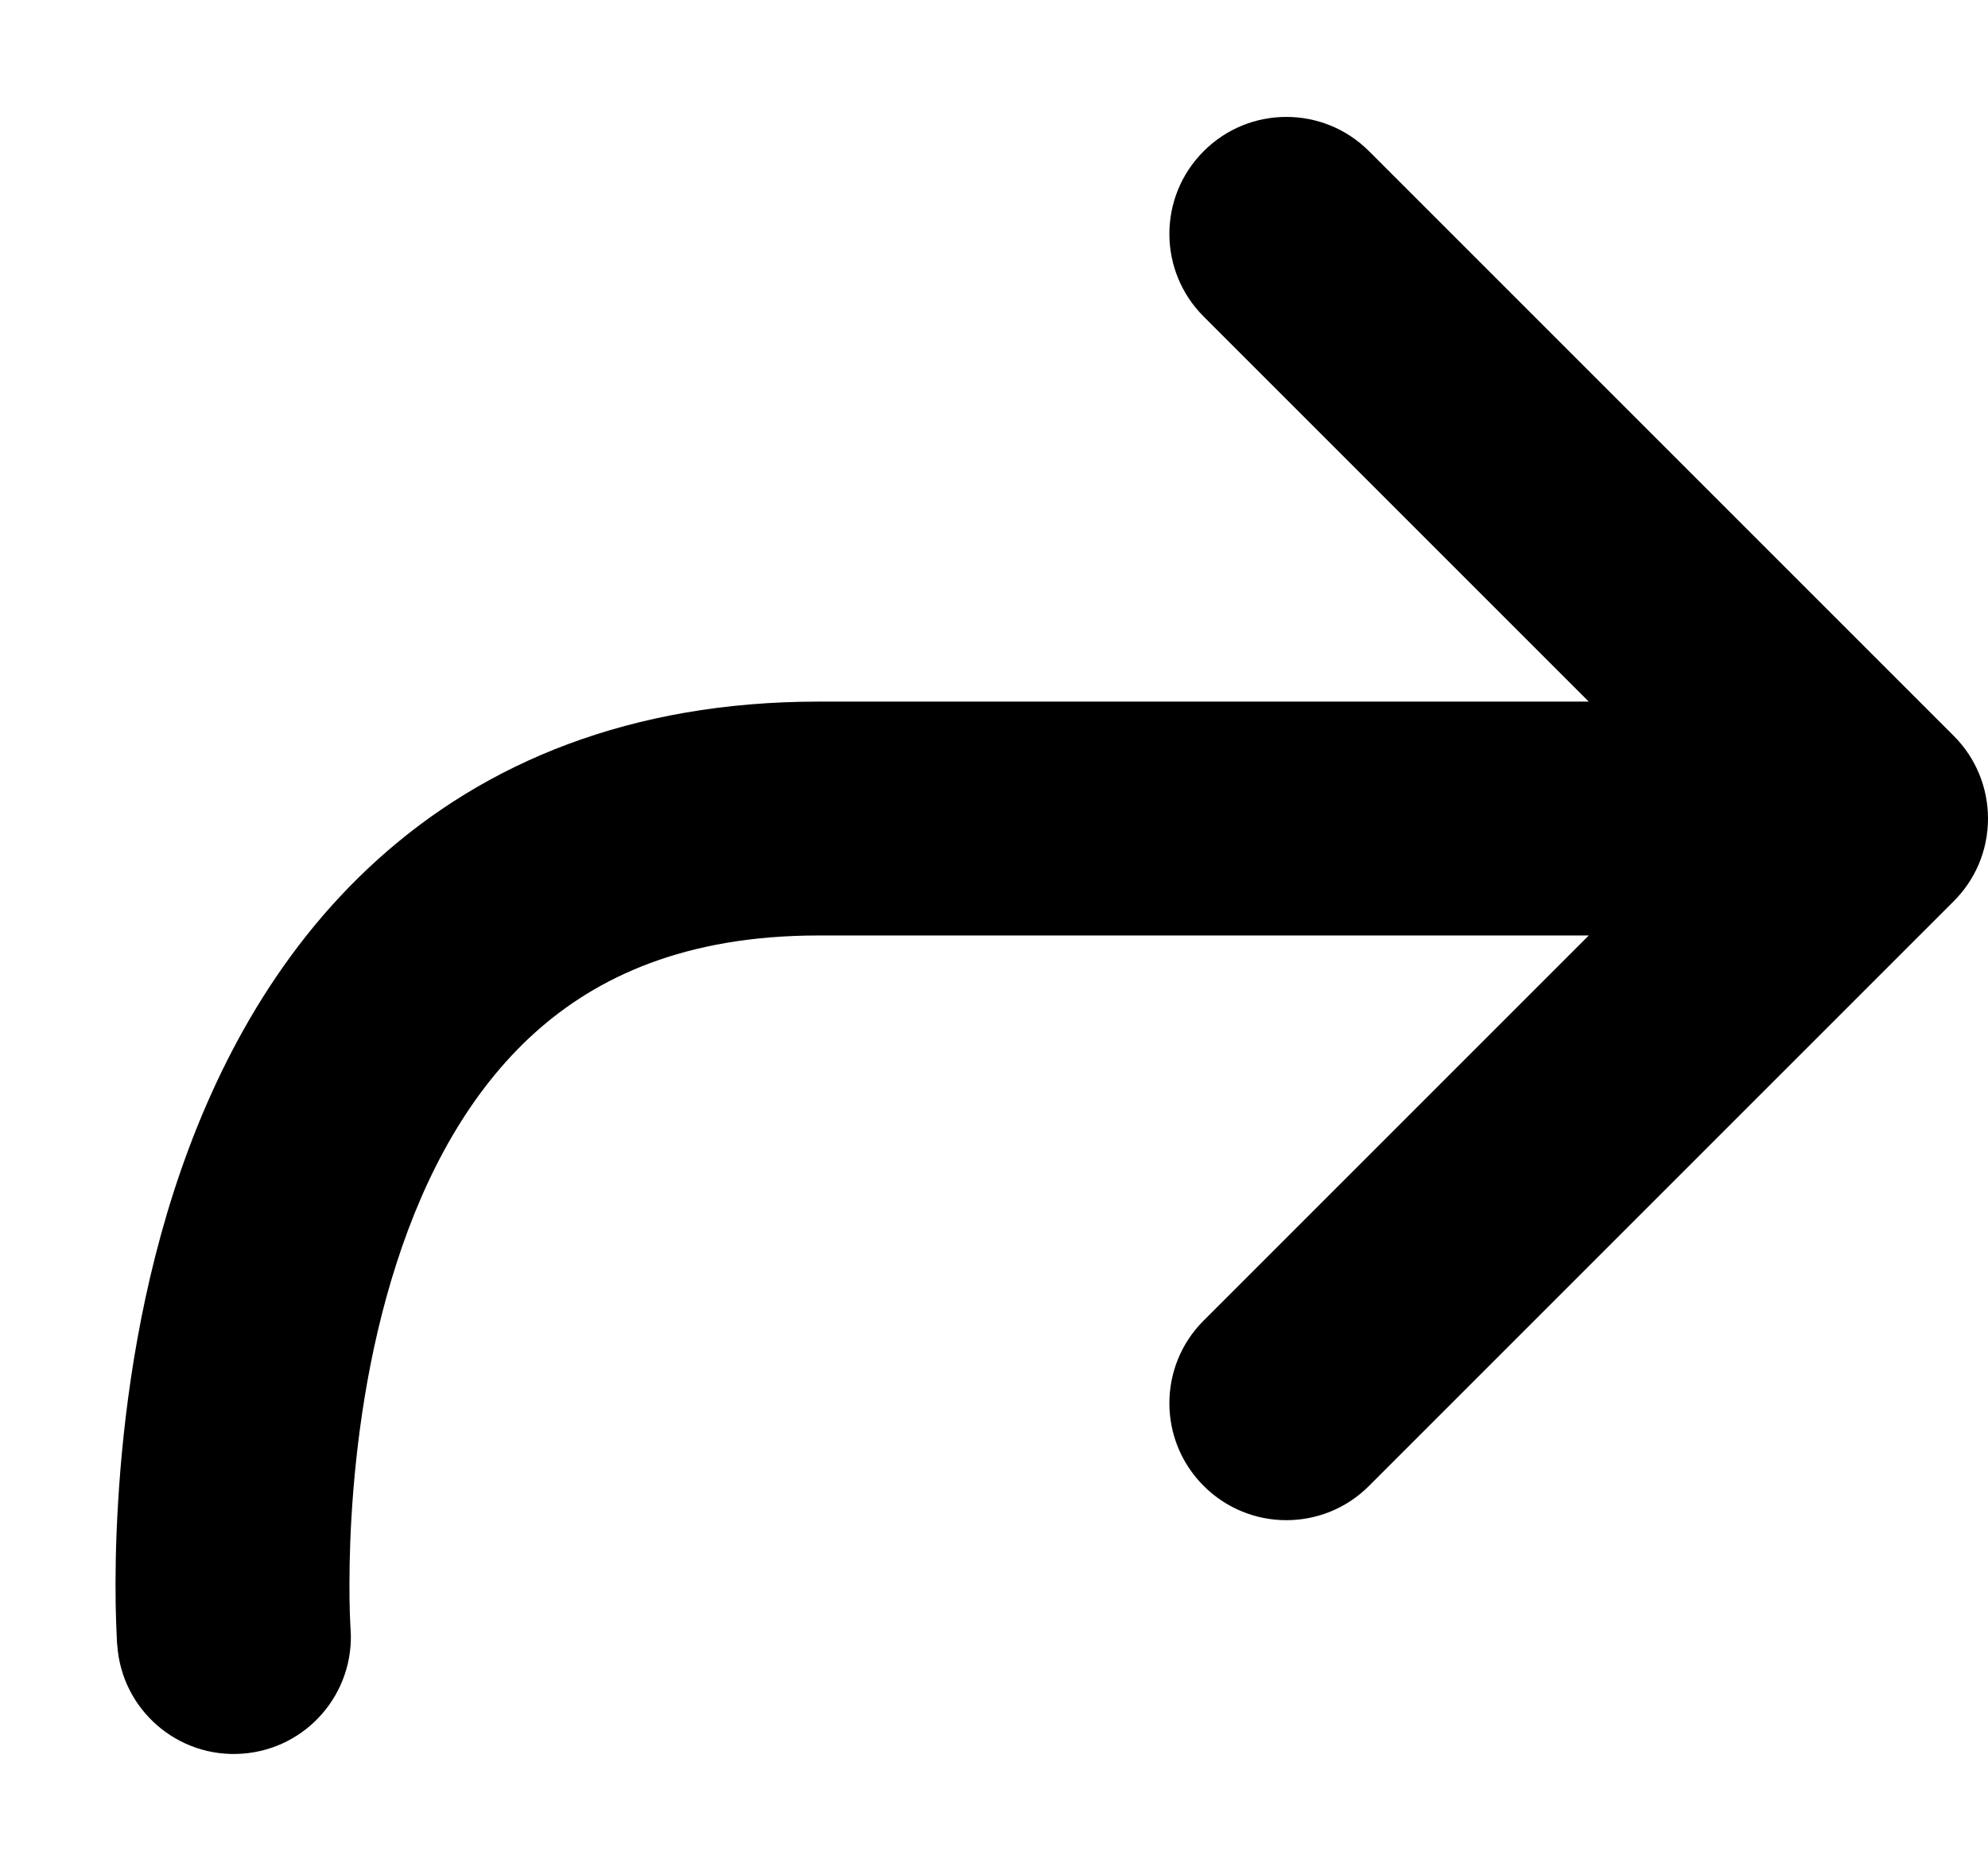
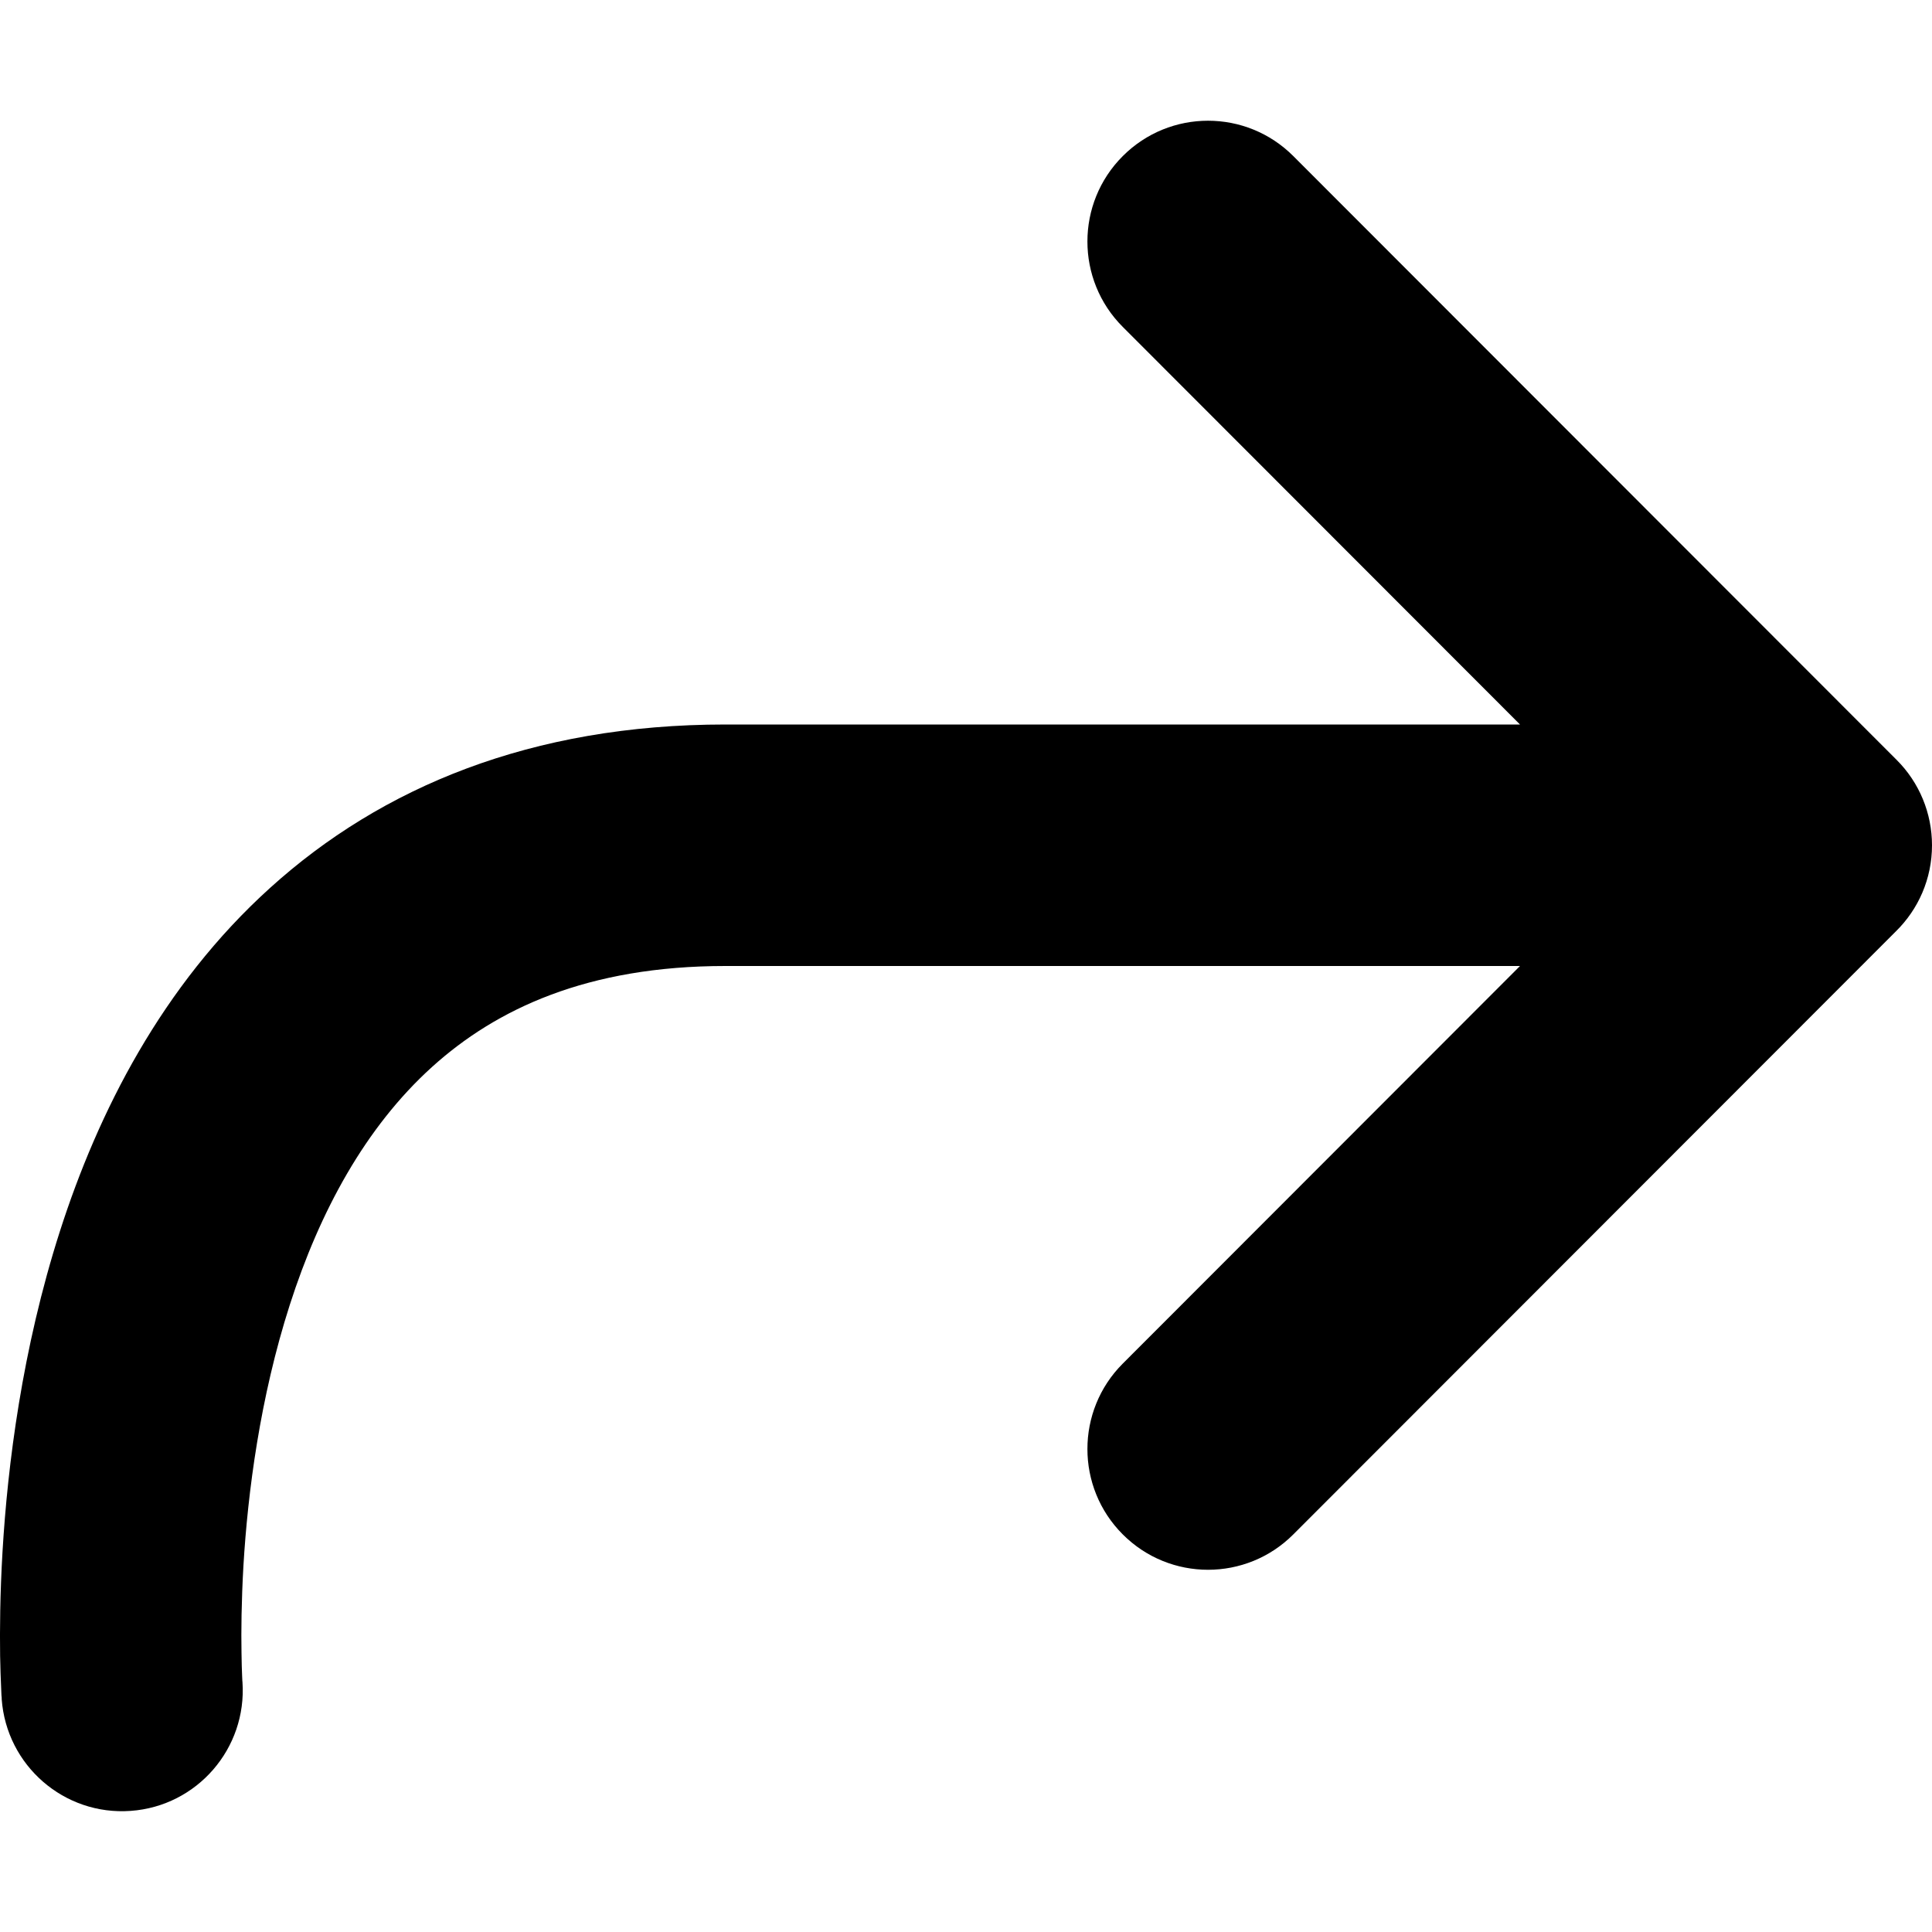
- <svg xmlns="http://www.w3.org/2000/svg" width="17" height="16" viewBox="0 0 17 16" fill="none">
-   <path d="M10.293 2.707C9.902 2.317 9.902 1.683 10.293 1.293C10.683 0.902 11.317 0.902 11.707 1.293L16.707 6.293C16.895 6.48 17 6.735 17 7C17 7 17 7 17 7C17 7.279 16.886 7.531 16.702 7.712L11.707 12.707C11.317 13.098 10.683 13.098 10.293 12.707C9.902 12.317 9.902 11.683 10.293 11.293L13.586 8L7 8C5.858 8 5.101 8.355 4.569 8.836C4.016 9.336 3.638 10.034 3.39 10.806C3.142 11.575 3.042 12.361 3.006 12.966C2.988 13.265 2.987 13.513 2.989 13.684C2.99 13.769 2.993 13.834 2.995 13.876C2.996 13.897 2.996 13.912 2.997 13.921L2.997 13.929L2.998 13.93C3.036 14.48 2.622 14.958 2.071 14.997C1.52 15.037 1.042 14.622 1.003 14.071L2 14C1.003 14.071 1.003 14.072 1.003 14.071L1.002 14.069L1.002 14.067L1.002 14.06L1 14.039C0.999 14.021 0.998 13.997 0.997 13.966C0.994 13.906 0.991 13.821 0.989 13.714C0.986 13.502 0.988 13.203 1.01 12.847C1.052 12.139 1.17 11.175 1.485 10.194C1.8 9.216 2.328 8.164 3.228 7.352C4.149 6.52 5.392 6 7 6L13.586 6L10.293 2.707Z" fill="black" />
+ <svg xmlns="http://www.w3.org/2000/svg" width="16" height="16" viewBox="0 0 16 16" fill="none">
+   <path d="M9.298 2.707C8.908 2.317 8.908 1.683 9.298 1.293C9.688 0.902 10.321 0.902 10.711 1.293L15.707 6.293C15.895 6.48 16 6.735 16 7C16 7 16 7 16 7C16 7.279 15.886 7.531 15.702 7.712L10.711 12.707C10.321 13.098 9.688 13.098 9.298 12.707C8.908 12.317 8.908 11.683 9.298 11.293L12.588 8L6.007 8C4.866 8 4.11 8.355 3.578 8.836C3.025 9.336 2.648 10.034 2.4 10.806C2.153 11.575 2.052 12.361 2.016 12.966C1.999 13.265 1.997 13.513 2 13.684C2.001 13.769 2.003 13.834 2.005 13.876C2.006 13.897 2.007 13.912 2.007 13.921L2.008 13.929L2.008 13.93C2.046 14.48 1.632 14.958 1.082 14.997C0.532 15.037 0.054 14.622 0.014 14.071L1.011 14C0.014 14.071 0.014 14.072 0.014 14.071L0.014 14.069L0.014 14.067L0.014 14.06L0.012 14.039C0.011 14.021 0.01 13.997 0.009 13.966C0.006 13.906 0.003 13.821 0.001 13.714C-0.002 13.502 0 13.203 0.021 12.847C0.063 12.139 0.182 11.175 0.497 10.194C0.811 9.216 1.339 8.164 2.238 7.352C3.158 6.52 4.4 6 6.007 6L12.588 6L9.298 2.707Z" fill="black" />
</svg>
